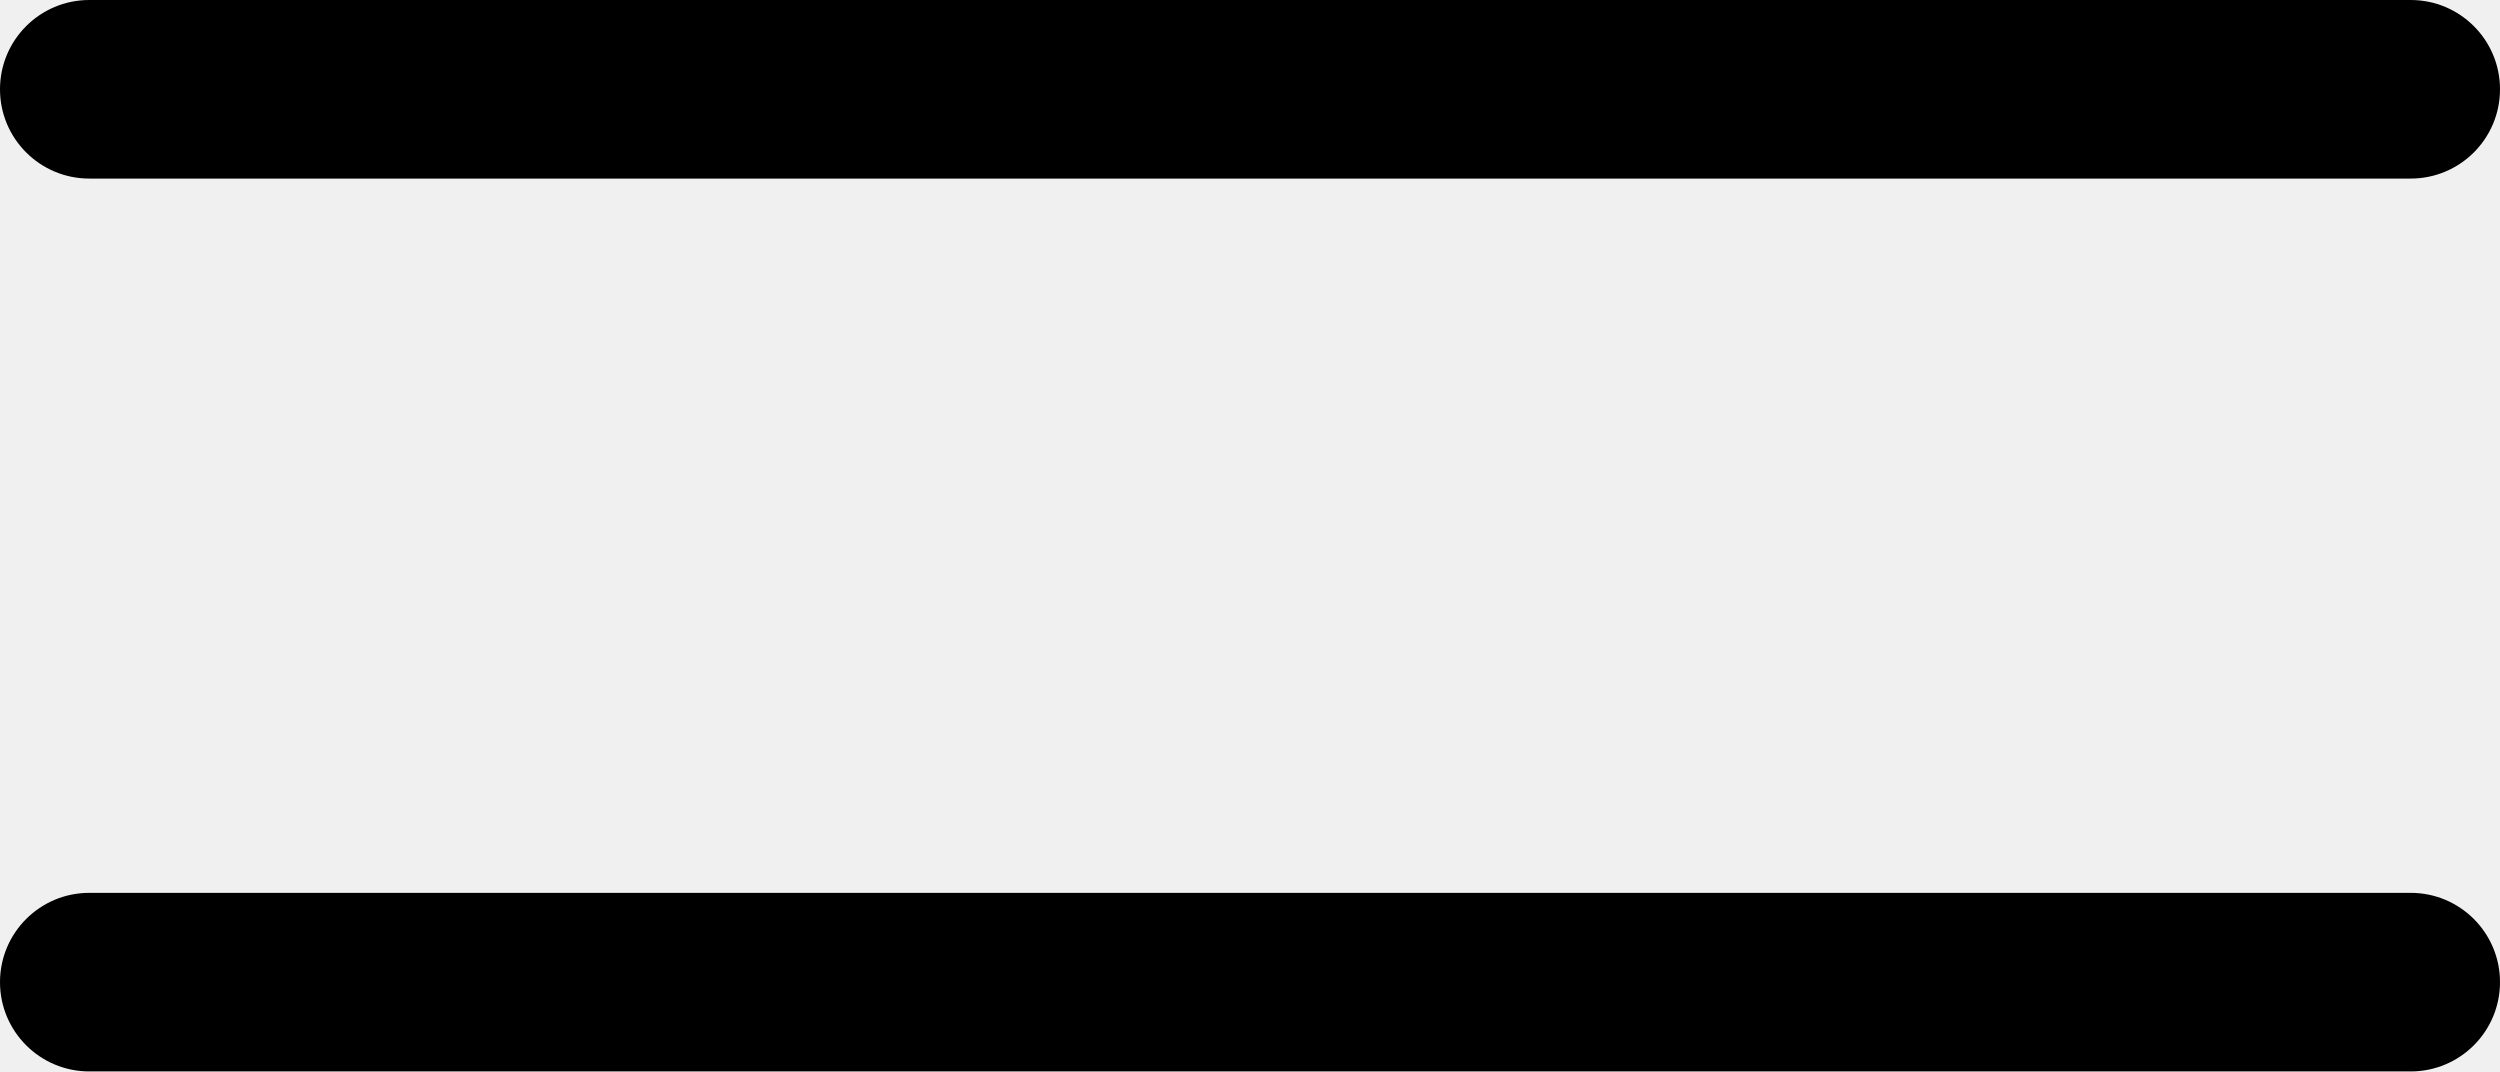
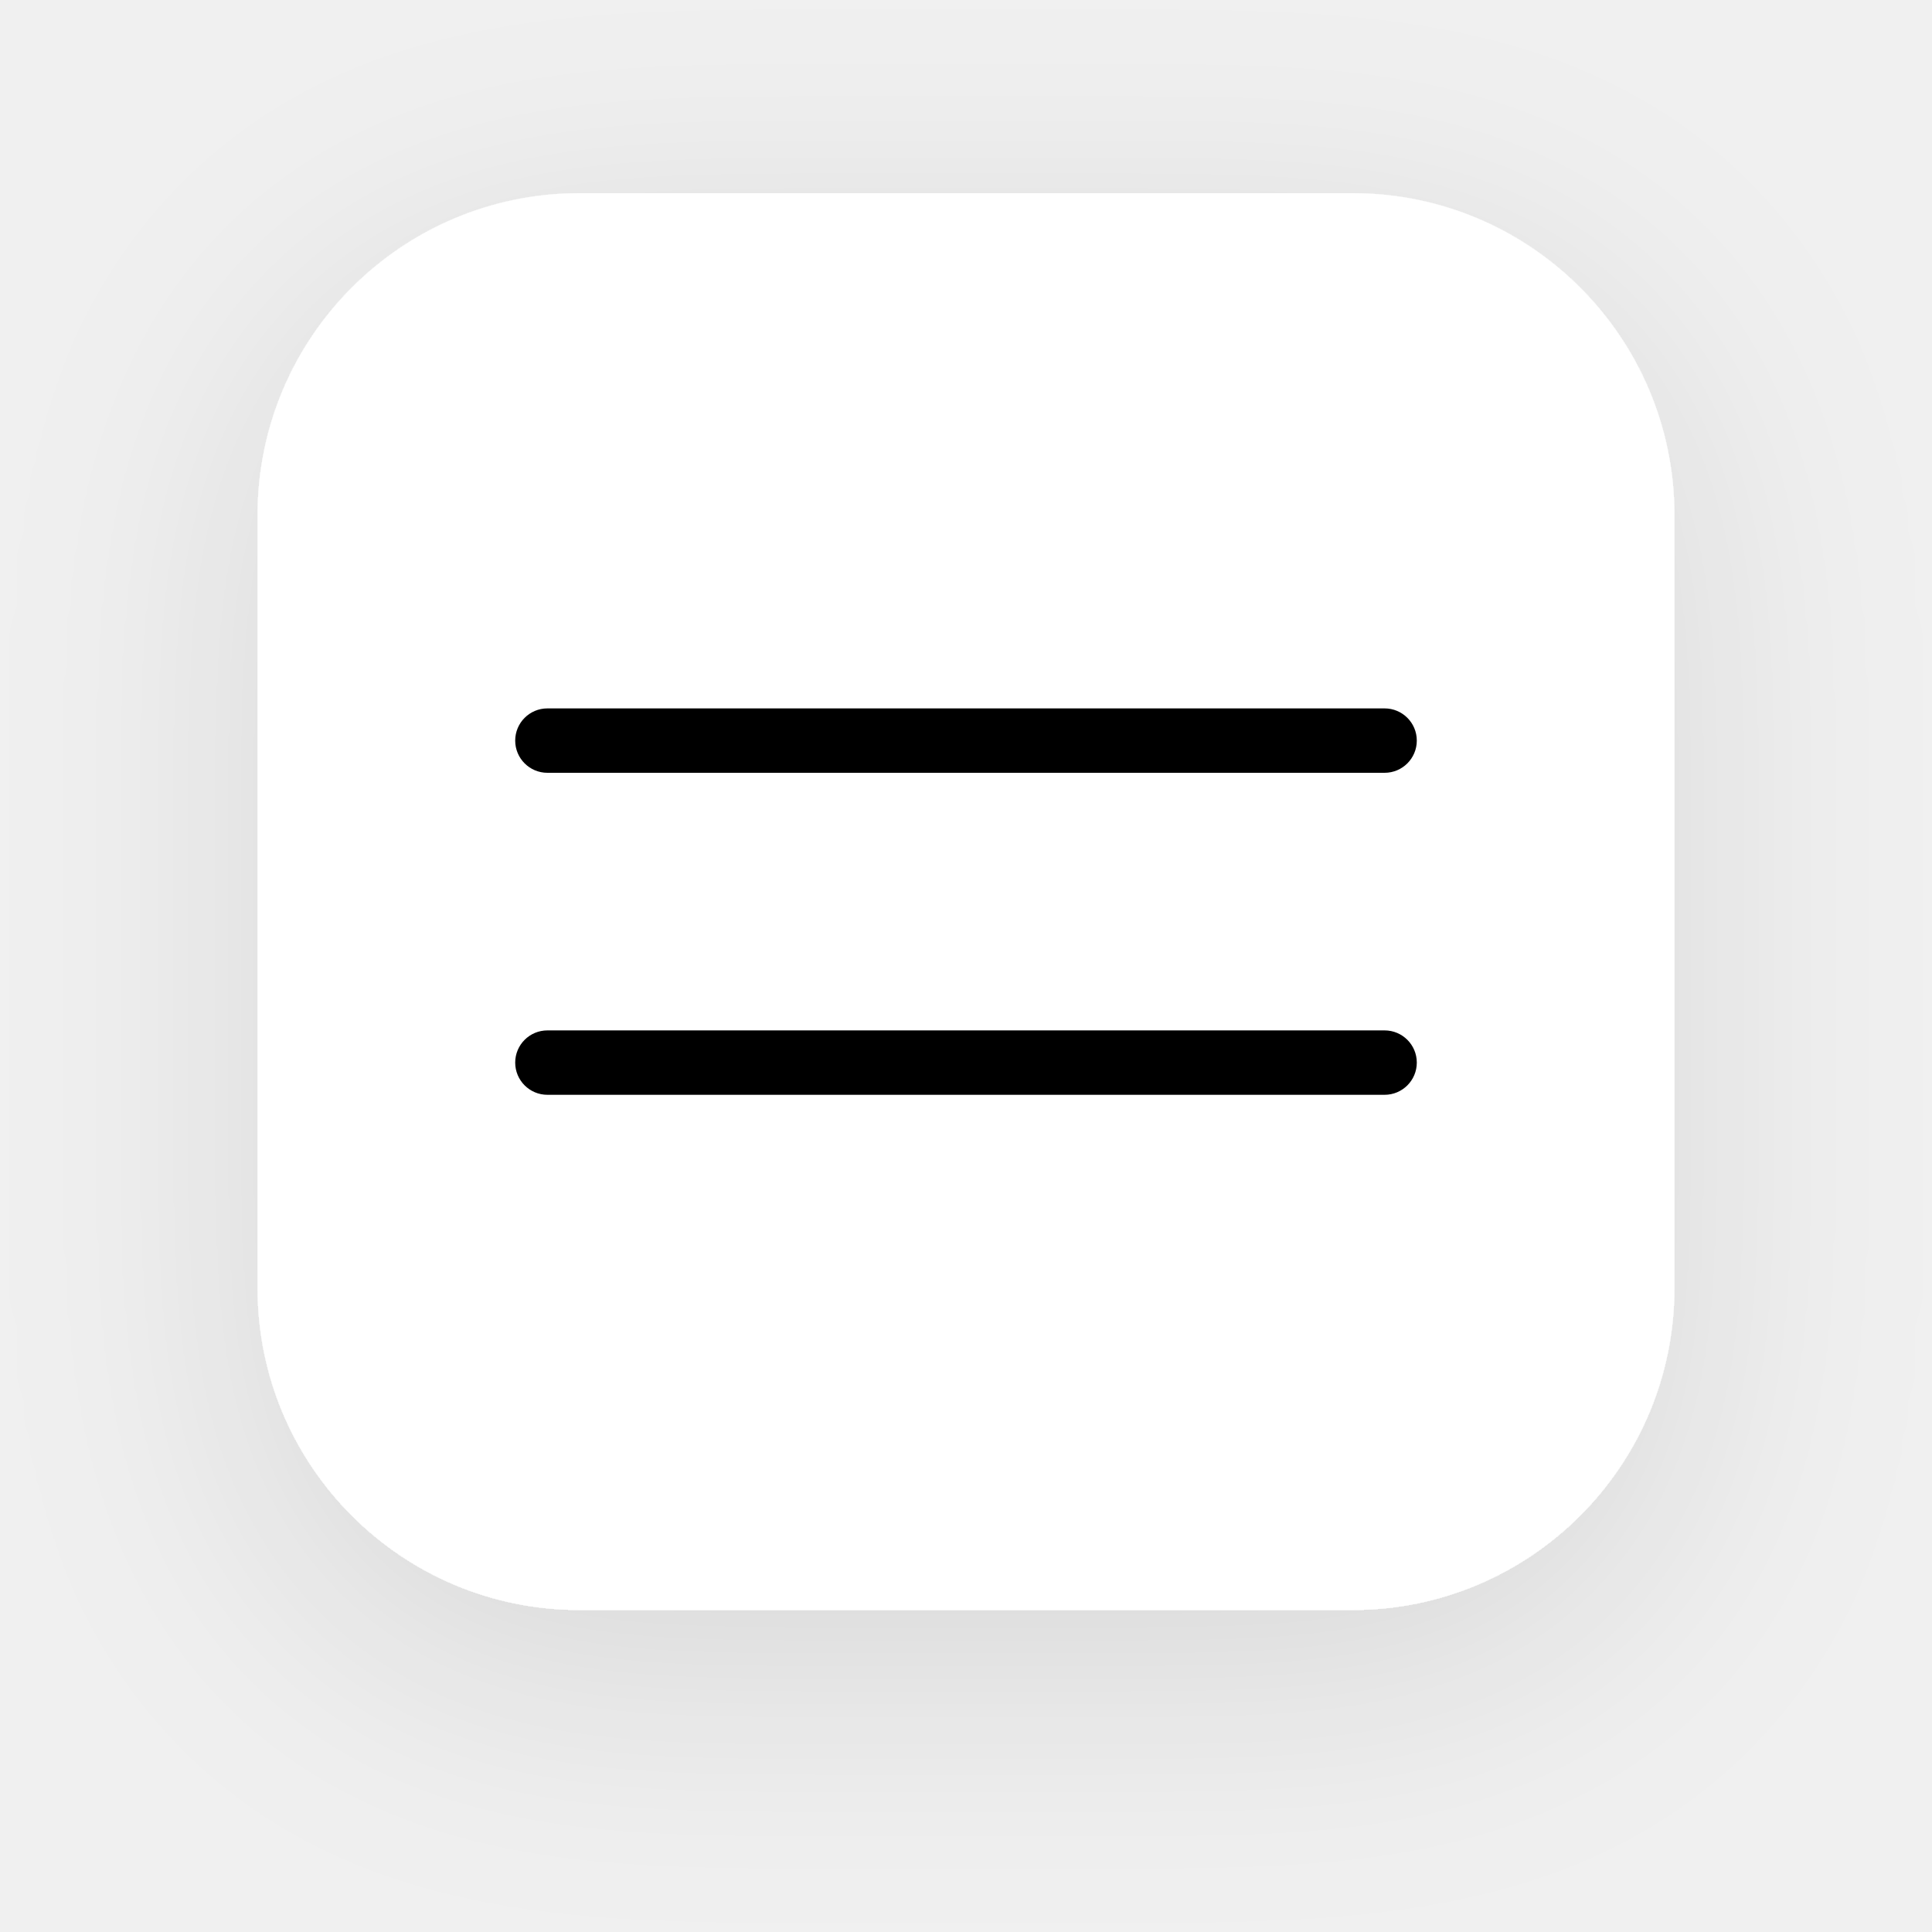
- <svg xmlns="http://www.w3.org/2000/svg" width="28" height="12" viewBox="0 0 28 12" fill="none">
-   <rect width="28" height="2" rx="1" fill="black" />
-   <rect y="10" width="28" height="2" rx="1" fill="black" />
+ <svg xmlns="http://www.w3.org/2000/svg" width="60" height="60" viewBox="0 0 60 60" fill="none">
+   <g filter="url(#filter0_d_209_68)">
+     <rect x="8" y="6" width="44" height="44" rx="10" fill="white" />
+   </g>
+   <rect x="16" y="22" width="28" height="2" rx="1" fill="black" />
+   <rect x="16" y="32" width="28" height="2" rx="1" fill="black" />
+   <defs>
+     <filter id="filter0_d_209_68" x="0" y="0" width="60" height="60" filterUnits="userSpaceOnUse" color-interpolation-filters="sRGB">
+       <feFlood flood-opacity="0" result="BackgroundImageFix" />
+       <feColorMatrix in="SourceAlpha" type="matrix" values="0 0 0 0 0 0 0 0 0 0 0 0 0 0 0 0 0 0 127 0" result="hardAlpha" />
+       <feOffset dy="2" />
+       <feGaussianBlur stdDeviation="4" />
+       <feComposite in2="hardAlpha" operator="out" />
+       <feColorMatrix type="matrix" values="0 0 0 0 0 0 0 0 0 0 0 0 0 0 0 0 0 0 0.1 0" />
+       <feBlend mode="normal" in2="BackgroundImageFix" result="effect1_dropShadow_209_68" />
+       <feBlend mode="normal" in="SourceGraphic" in2="effect1_dropShadow_209_68" result="shape" />
+     </filter>
+   </defs>
</svg>
